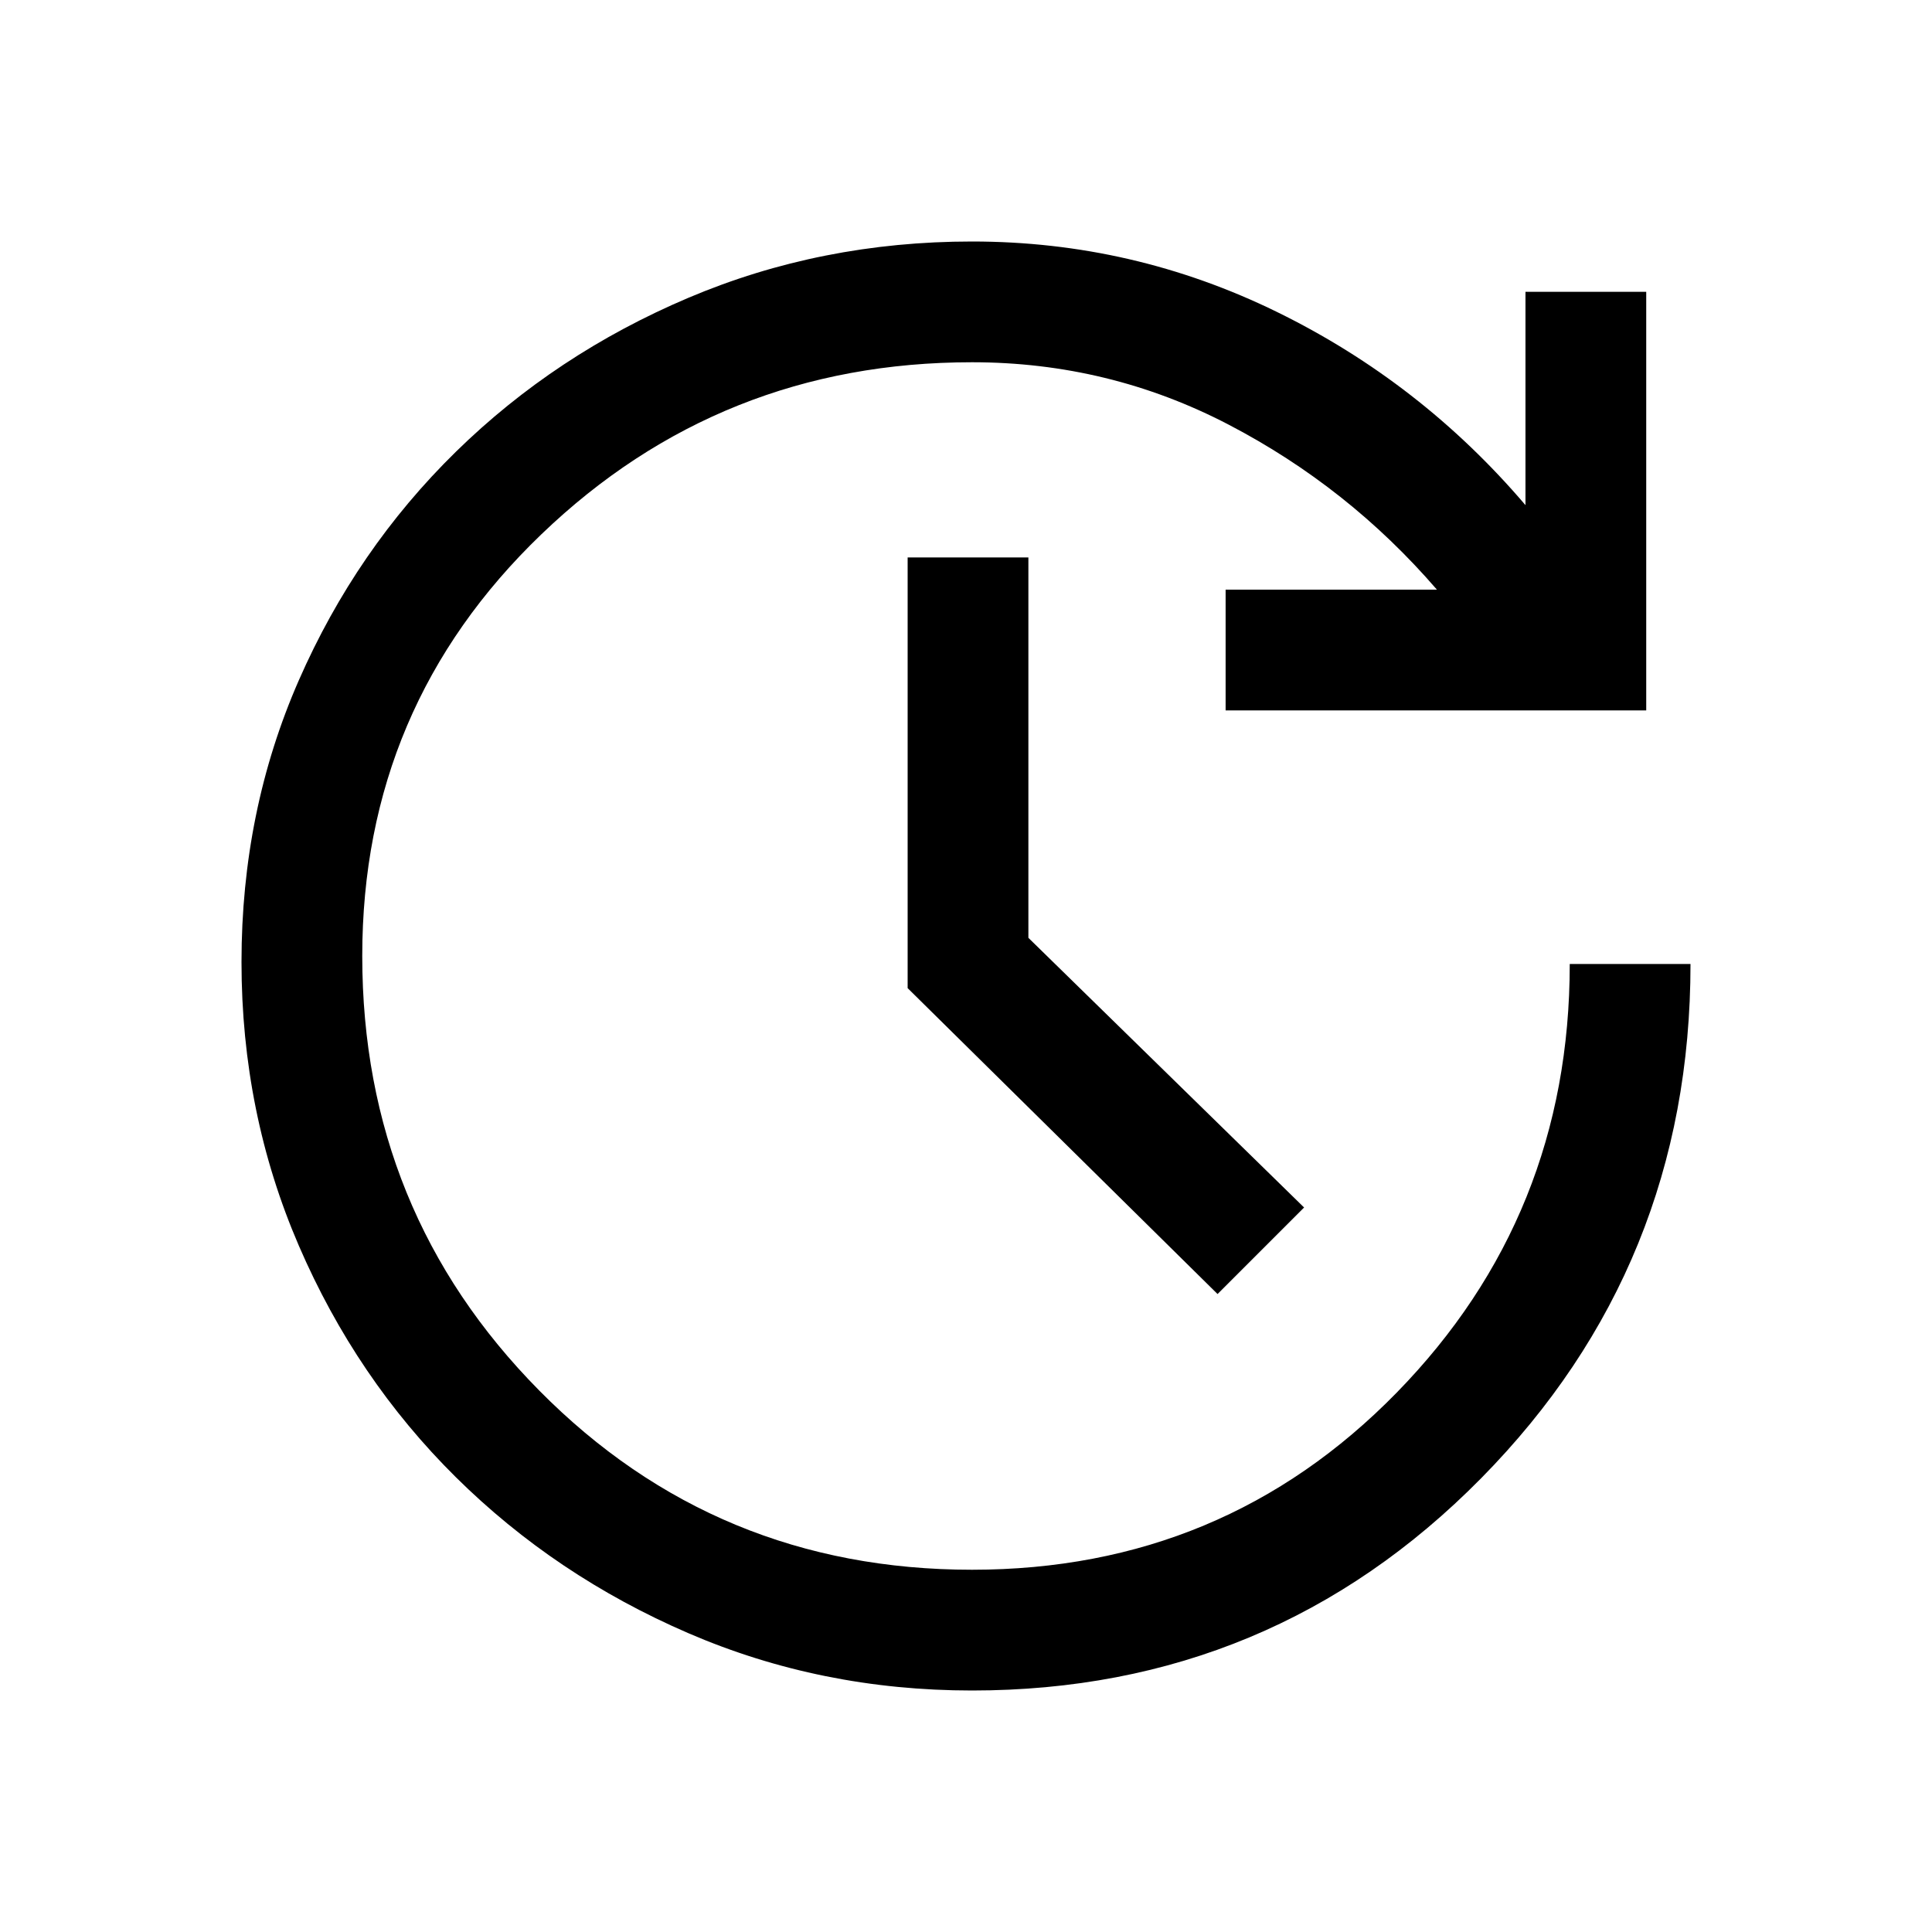
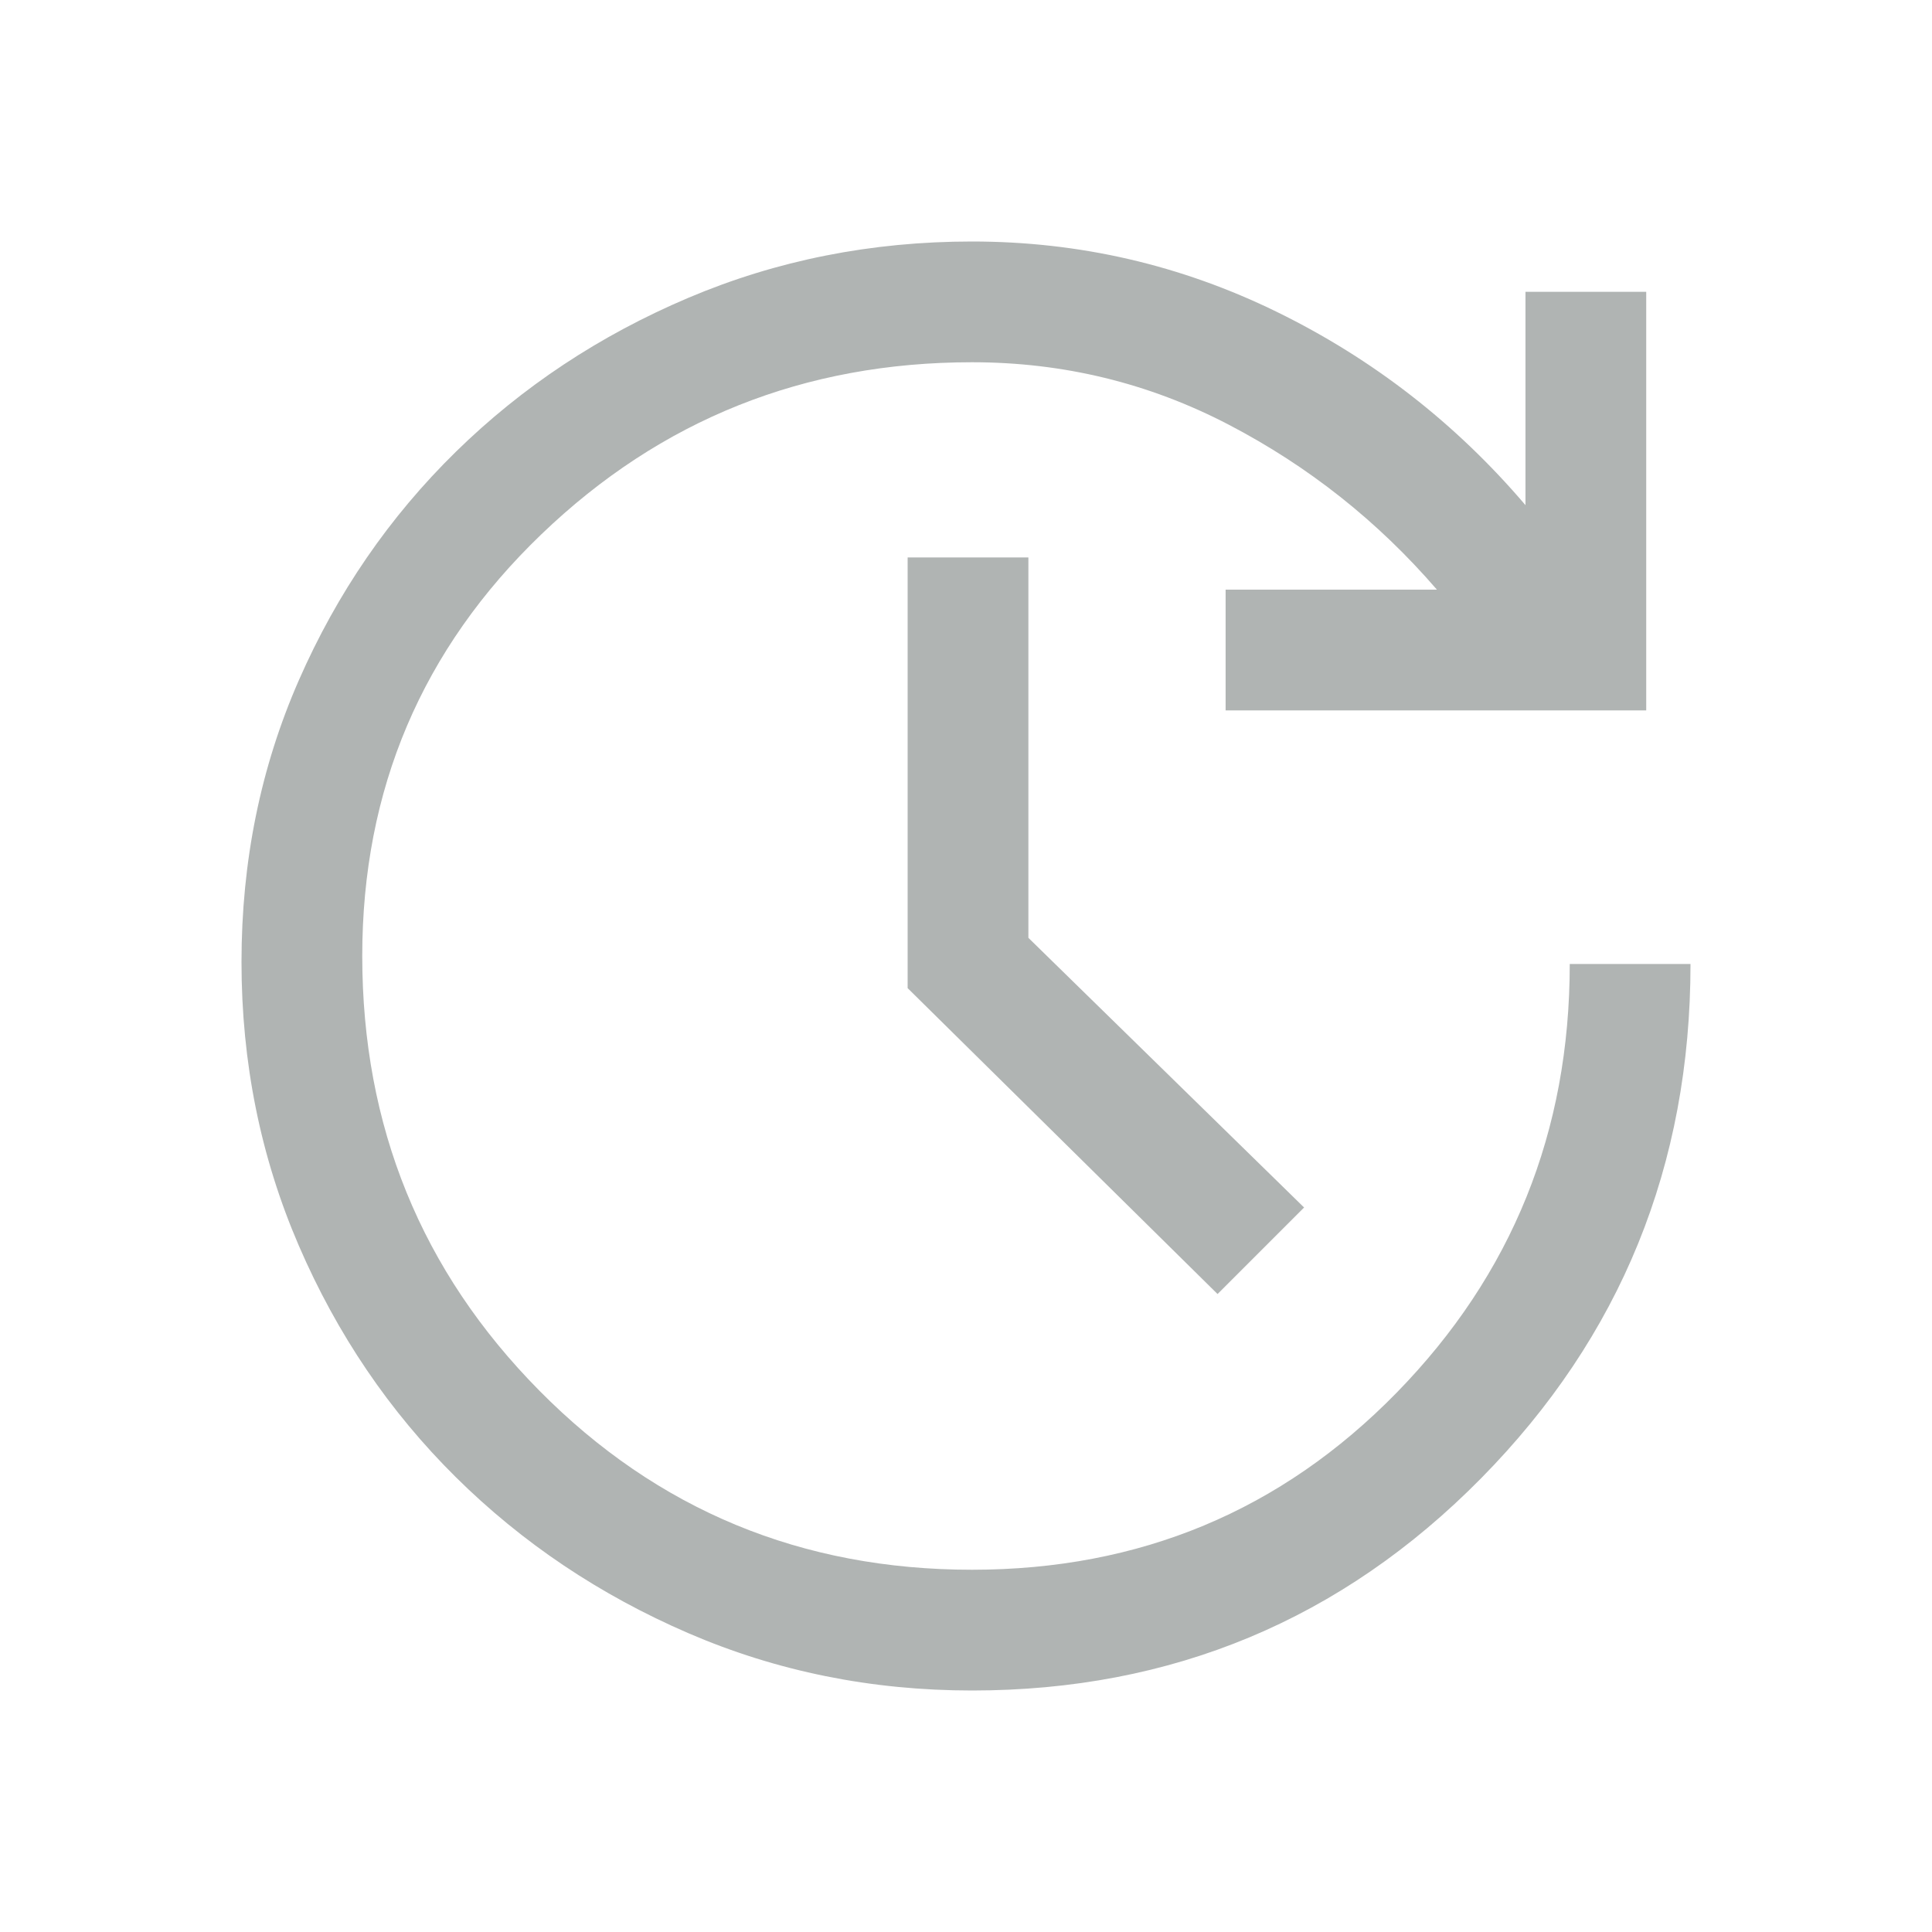
<svg xmlns="http://www.w3.org/2000/svg" height="48" viewBox="0 96 960 960" width="48">
-   <path d="M483 936q-75 0-141-28.5T226.5 830q-49.5-49-78-115T120 574q0-75 28.5-140t78-113.5Q276 272 342 244t141-28q80 0 151.5 35T758 347V241h60v208H609v-60h105q-44-51-103.5-82T483 276q-125 0-214 85.5T180 571q0 127 88 216t215 89q125 0 211-88t86-213h60q0 150-104 255.5T483 936Zm122-197L451 587V373h60v189l137 134-43 43Z" />
+   <path d="M483 936q-75 0-141-28.5T226.5 830q-49.5-49-78-115T120 574q0-75 28.5-140t78-113.5Q276 272 342 244t141-28q80 0 151.5 35T758 347V241h60v208H609v-60h105q-44-51-103.5-82T483 276q-125 0-214 85.5T180 571q0 127 88 216t215 89q125 0 211-88t86-213h60q0 150-104 255.5T483 936Zm122-197L451 587V373h60v189l137 134-43 43Z" fill="#b0b4b3ff" />
</svg>
